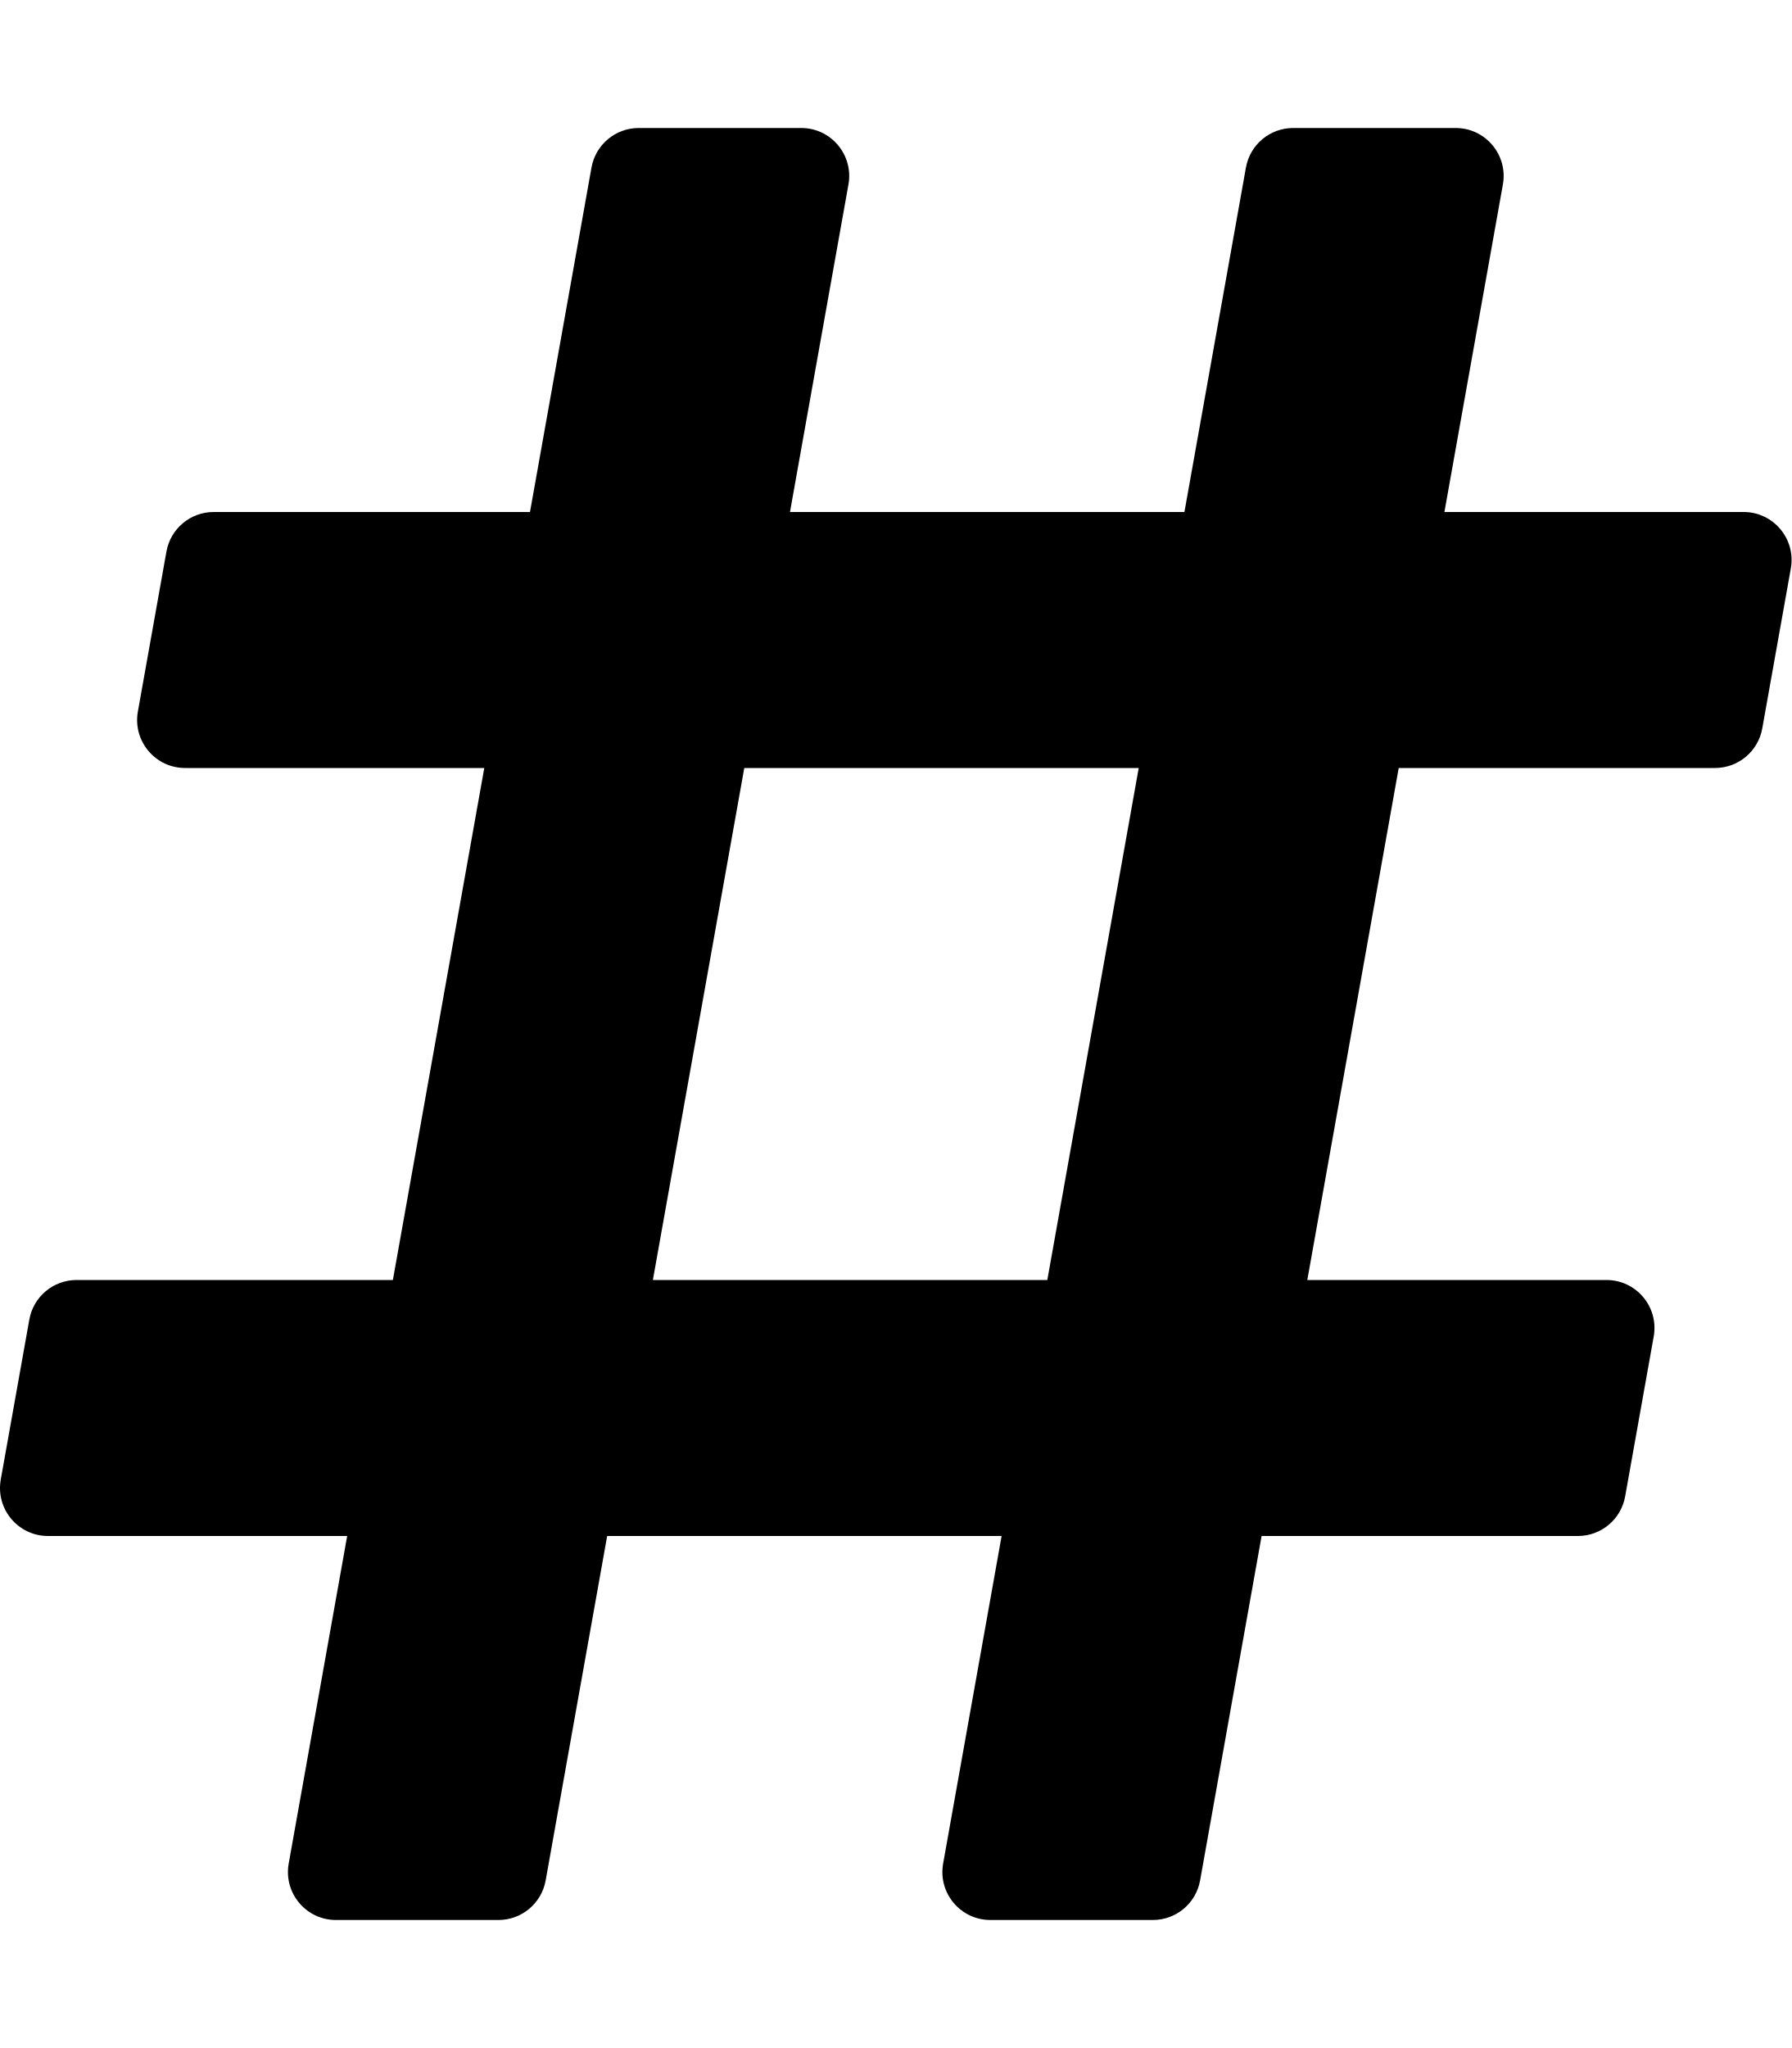
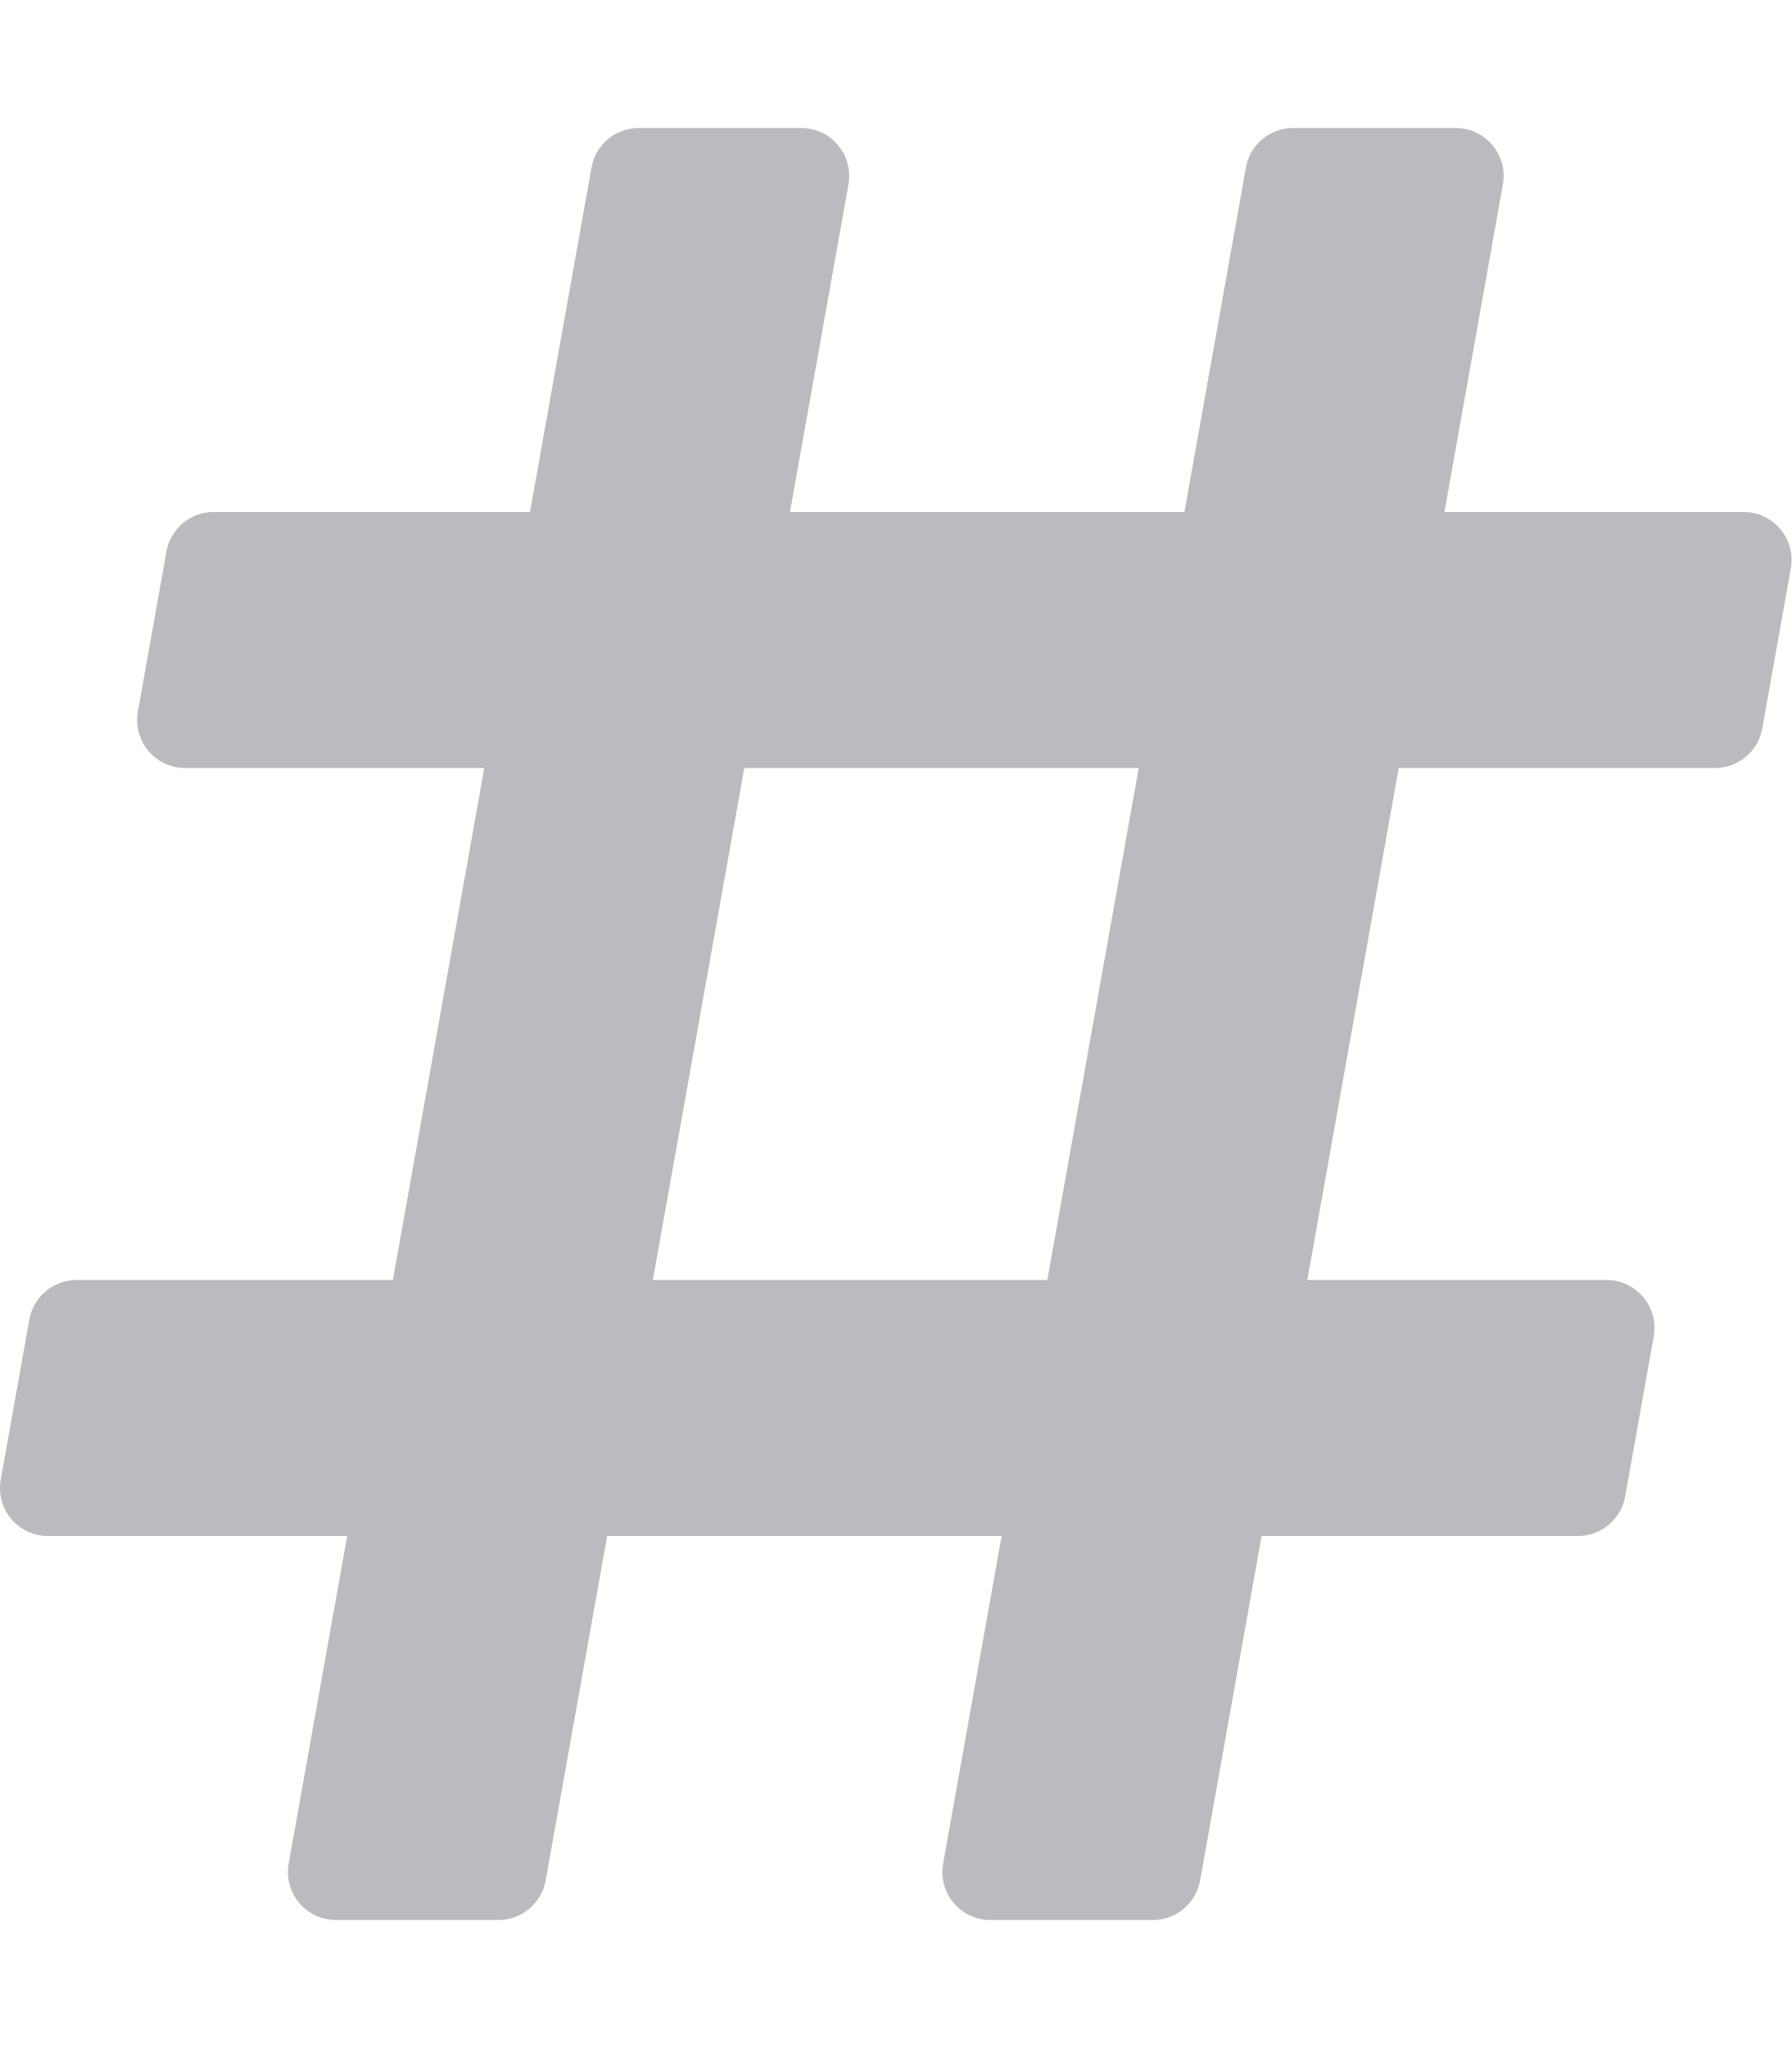
- <svg xmlns="http://www.w3.org/2000/svg" aria-hidden="true" focusable="false" data-prefix="fas" data-icon="hashtag" class="svg-inline--fa fa-hashtag fa-w-14" role="img" viewBox="0 0 448 512">
-   <path fill="currentColor" d="M440.667 182.109l7.143-40c1.313-7.355-4.342-14.109-11.813-14.109h-74.81l14.623-81.891C377.123 38.754 371.468 32 363.997 32h-40.632a12 12 0 0 0-11.813 9.891L296.175 128H197.54l14.623-81.891C213.477 38.754 207.822 32 200.35 32h-40.632a12 12 0 0 0-11.813 9.891L132.528 128H53.432a12 12 0 0 0-11.813 9.891l-7.143 40C33.163 185.246 38.818 192 46.289 192h74.81L98.242 320H19.146a12 12 0 0 0-11.813 9.891l-7.143 40C-1.123 377.246 4.532 384 12.003 384h74.81L72.19 465.891C70.877 473.246 76.532 480 84.003 480h40.632a12 12 0 0 0 11.813-9.891L151.826 384h98.634l-14.623 81.891C234.523 473.246 240.178 480 247.65 480h40.632a12 12 0 0 0 11.813-9.891L315.472 384h79.096a12 12 0 0 0 11.813-9.891l7.143-40c1.313-7.355-4.342-14.109-11.813-14.109h-74.81l22.857-128h79.096a12 12 0 0 0 11.813-9.891zM261.889 320h-98.634l22.857-128h98.634l-22.857 128z" />
+ <svg xmlns="http://www.w3.org/2000/svg" width="107.52pt" height="122.88pt" viewBox="0 0 107.52 122.88">
+   <defs />
+   <path id="shape0" transform="matrix(0.24 0 0 0.24 -2.64550671343789e-05 7.68)" fill="#b9bbbe" stroke-opacity="0" stroke="#000000" stroke-width="0" stroke-linecap="square" stroke-linejoin="bevel" d="M440.667 150.109L447.81 110.109C449.123 102.754 443.468 96 435.997 96L361.187 96L375.81 14.109C377.123 6.754 371.468 0 363.997 0L323.365 0C317.551 0 312.574 4.168 311.552 9.891L296.175 96L197.54 96L212.163 14.109C213.477 6.754 207.822 0 200.35 0L159.718 0C153.904 0 148.927 4.168 147.905 9.891L132.528 96L53.432 96C47.618 96 42.641 100.168 41.619 105.891L34.476 145.891C33.163 153.246 38.818 160 46.289 160L121.099 160L98.242 288L19.146 288C13.332 288 8.355 292.168 7.333 297.891L0.19 337.891C-1.123 345.246 4.532 352 12.003 352L86.813 352L72.19 433.891C70.877 441.246 76.532 448 84.003 448L124.635 448C130.449 448 135.426 443.832 136.448 438.109L151.826 352L250.46 352L235.837 433.891C234.523 441.246 240.178 448 247.65 448L288.282 448C294.096 448 299.073 443.832 300.095 438.109L315.472 352L394.568 352C400.382 352 405.359 347.832 406.381 342.109L413.524 302.109C414.837 294.754 409.182 288 401.711 288L326.901 288L349.758 160L428.854 160C434.668 160 439.645 155.832 440.667 150.109ZM261.889 288L163.255 288L186.112 160L284.746 160Z" />
</svg>
